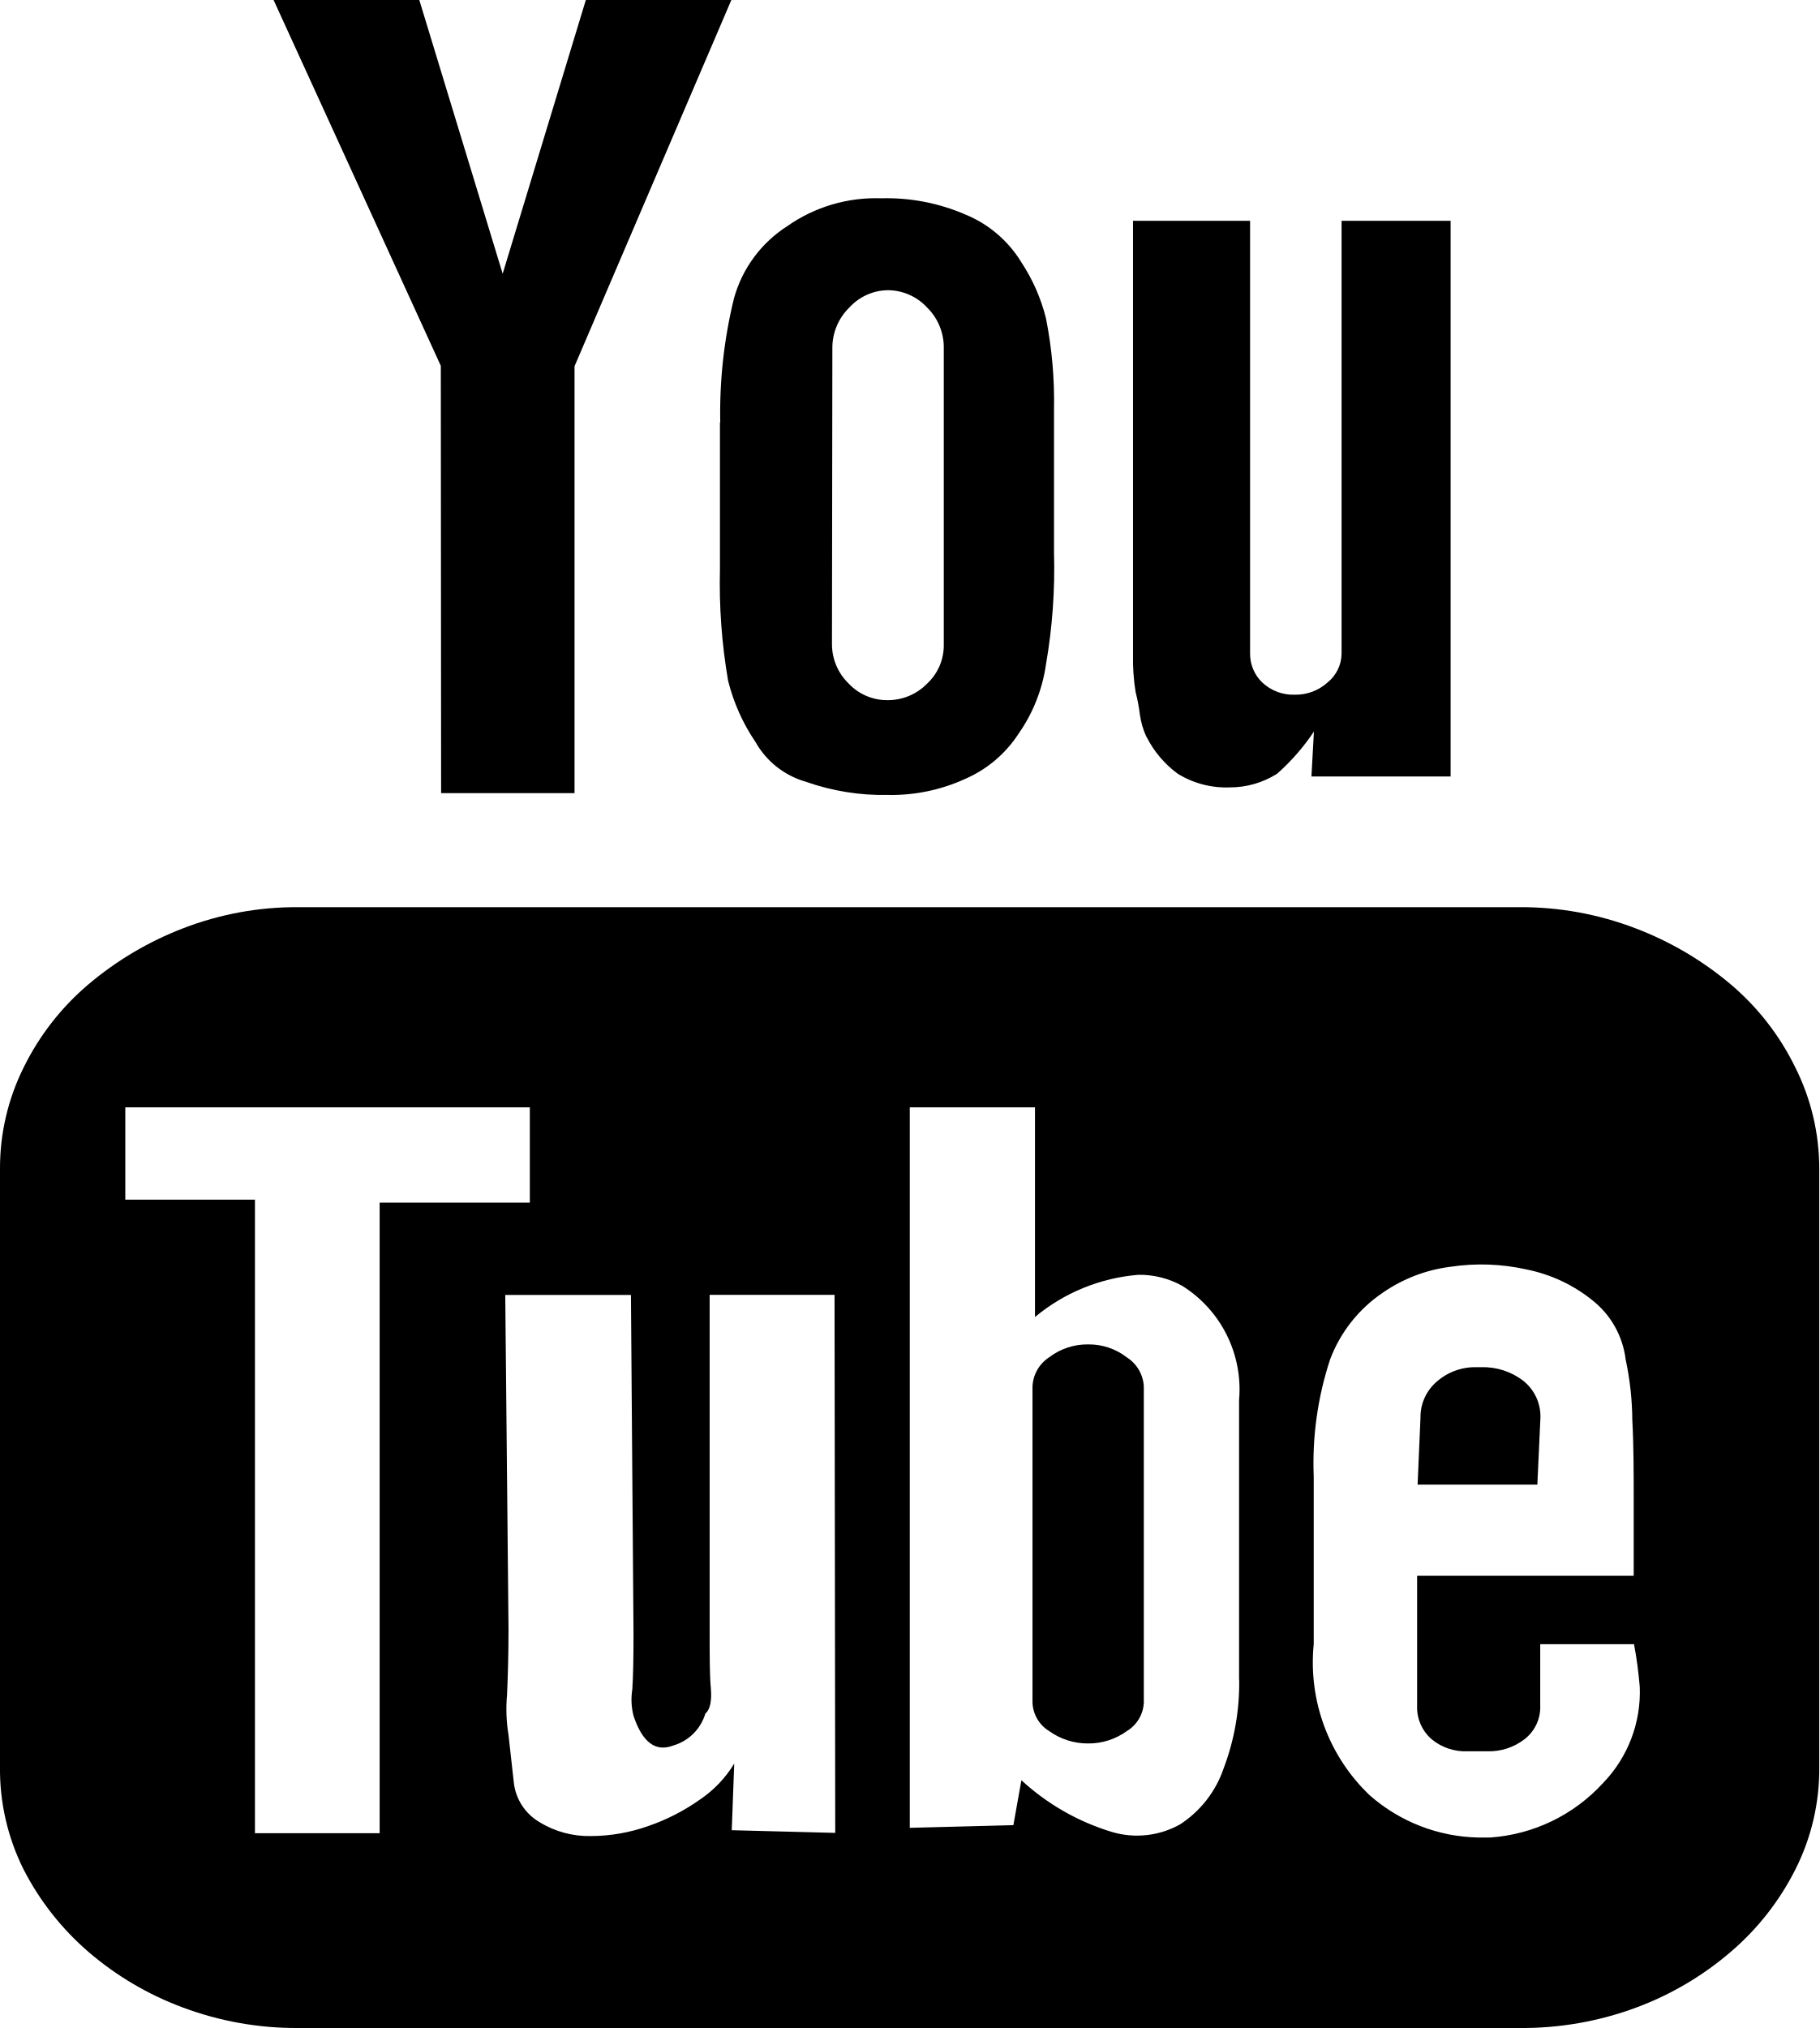
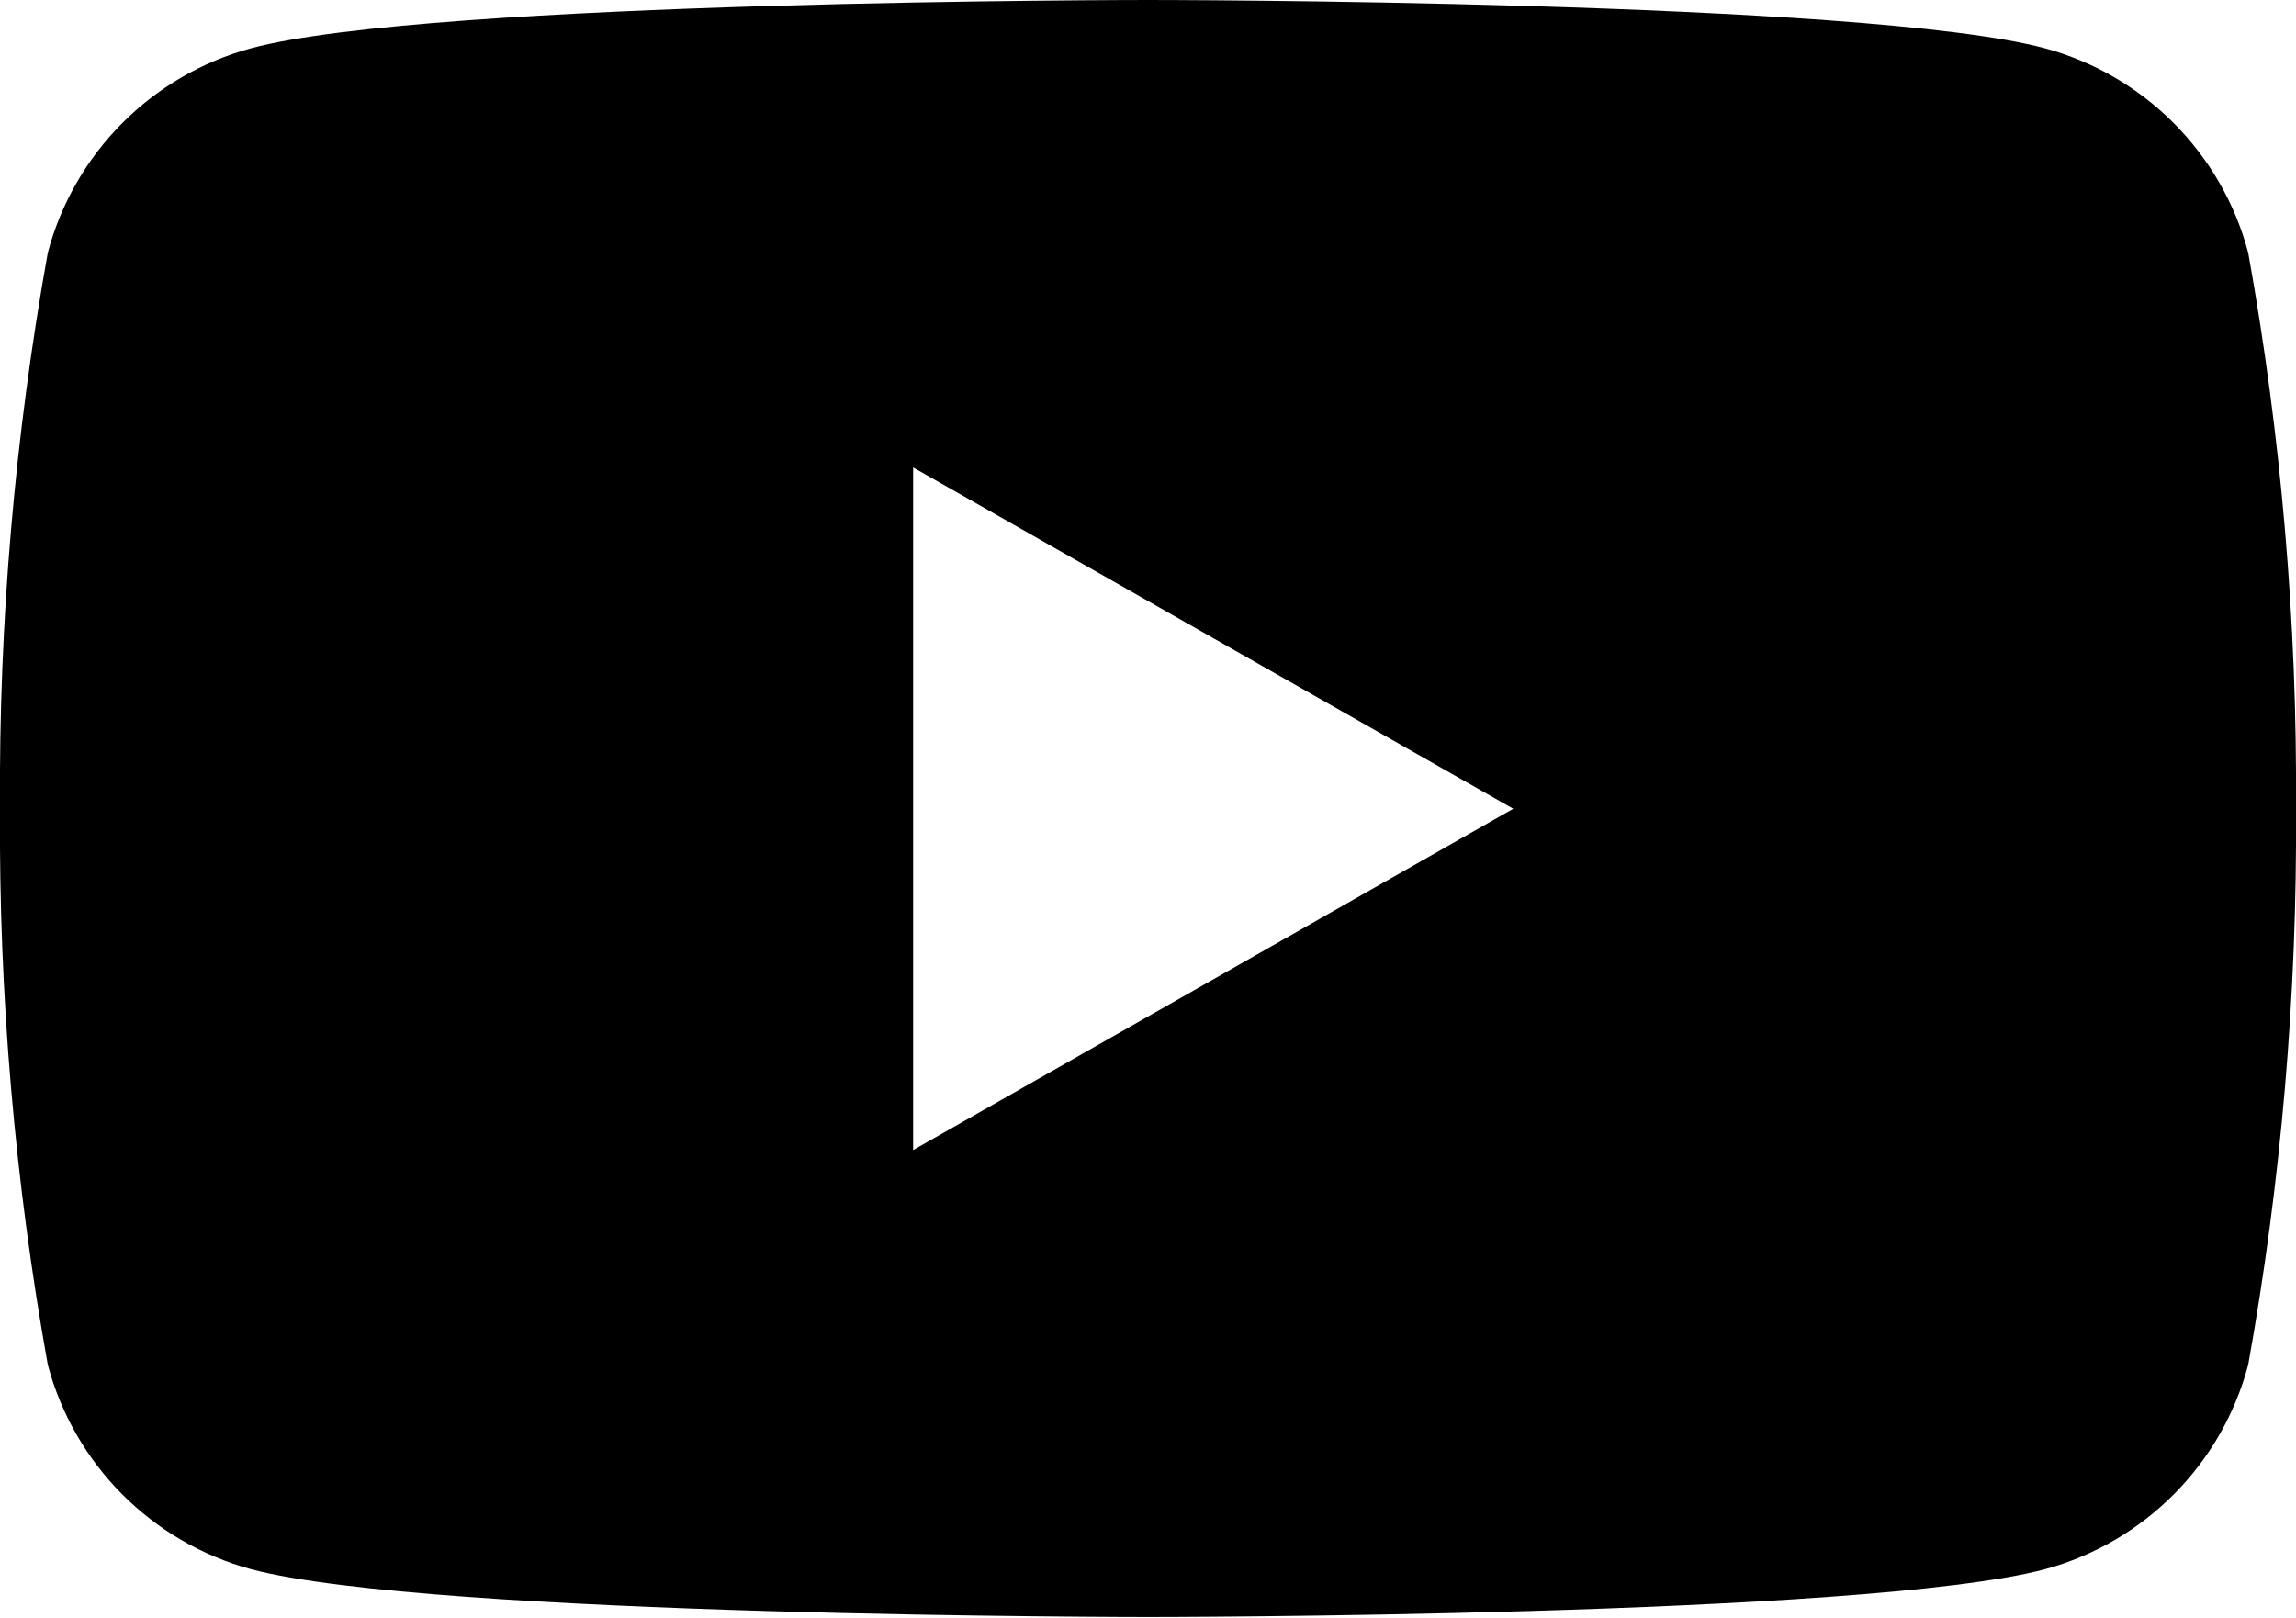
- <svg xmlns="http://www.w3.org/2000/svg" viewBox="0 0 18.353 20.455">
-   <path d="M19.323,11.788v6.03a2.246,2.246,0,0,1-.24,1.036,2.679,2.679,0,0,1-.653.833,3.137,3.137,0,0,1-.954.562,3.3,3.3,0,0,1-1.174.206H3.977a3.26,3.26,0,0,1-1.16-.206,3.117,3.117,0,0,1-.955-.562,2.765,2.765,0,0,1-.655-.833A2.259,2.259,0,0,1,.97,17.817v-6.03a2.277,2.277,0,0,1,.24-1.023,2.6,2.6,0,0,1,.655-.838,3.327,3.327,0,0,1,.955-.564,3.171,3.171,0,0,1,1.16-.212H16.3a3.226,3.226,0,0,1,1.166.212,3.32,3.32,0,0,1,.961.564,2.58,2.58,0,0,1,.653.838A2.276,2.276,0,0,1,19.323,11.788ZM4.8,18.49V12.13H6.315v-.961H2.234V12.1H3.542V18.49Zm.617-14.8L3.73,0H5.2l.841,2.761L6.88,0H8.348L6.766,3.694V8H5.42Zm3.972,9.37H8.129v3.4c0,.246,0,.437.012.568s-.01.219-.055.255a.477.477,0,0,1-.325.323c-.174.067-.31-.028-.4-.3a.648.648,0,0,1-.012-.267c.009-.143.012-.328.012-.558l-.026-3.42H6.067L6.1,16.431c0,.264-.007.486-.015.664A1.6,1.6,0,0,0,6.1,17.5c.017.148.034.3.053.475a.53.53,0,0,0,.262.405.952.952,0,0,0,.513.139,1.745,1.745,0,0,0,.579-.1,2.056,2.056,0,0,0,.521-.266,1.169,1.169,0,0,0,.349-.365l-.025.672,1.044.027ZM8.236,4.259a4.85,4.85,0,0,1,.138-1.248,1.264,1.264,0,0,1,.538-.73A1.554,1.554,0,0,1,9.86,2a2,2,0,0,1,.852.165,1.189,1.189,0,0,1,.562.481,1.826,1.826,0,0,1,.248.565,4.29,4.29,0,0,1,.081.921v1.44a5.663,5.663,0,0,1-.081,1.129,1.617,1.617,0,0,1-.277.7,1.221,1.221,0,0,1-.533.453,1.789,1.789,0,0,1-.785.164A2.339,2.339,0,0,1,9.1,7.885a.85.85,0,0,1-.508-.4,1.93,1.93,0,0,1-.277-.62,5.782,5.782,0,0,1-.082-1.126V4.259ZM9.363,6.5a.551.551,0,0,0,.166.392.534.534,0,0,0,.4.17.552.552,0,0,0,.392-.165.527.527,0,0,0,.17-.4V3.517a.564.564,0,0,0-.17-.417.542.542,0,0,0-.391-.173.534.534,0,0,0-.39.173.567.567,0,0,0-.173.417Zm4.107,10.441V14.122a1.233,1.233,0,0,0-.574-1.153.885.885,0,0,0-.441-.111,1.865,1.865,0,0,0-1.044.426V11.169H10.148v7.267l1.045-.027.081-.453a2.355,2.355,0,0,0,.914.522.888.888,0,0,0,.687-.077,1.093,1.093,0,0,0,.439-.564A2.418,2.418,0,0,0,13.471,16.939ZM11.948,13.56a.625.625,0,0,1,.39.131.371.371,0,0,1,.171.294v3.188a.354.354,0,0,1-.171.287.656.656,0,0,1-.39.125.665.665,0,0,1-.394-.125.352.352,0,0,1-.168-.287V13.984a.371.371,0,0,1,.168-.294A.635.635,0,0,1,11.948,13.56Zm.588-6.126a.8.8,0,0,1-.067-.228,1.707,1.707,0,0,0-.043-.226,2.1,2.1,0,0,1-.026-.373V2.227h1.181V6.594a.4.4,0,0,0,.122.289.457.457,0,0,0,.331.124.478.478,0,0,0,.329-.124.377.377,0,0,0,.141-.289V2.227h1.1V7.832H14.2l.025-.453a2.216,2.216,0,0,1-.371.425.892.892,0,0,1-.481.138.932.932,0,0,1-.522-.138A1.045,1.045,0,0,1,12.537,7.433Zm4.918,9.15h-.946V17.2a.409.409,0,0,1-.158.342.585.585,0,0,1-.376.122h-.2a.533.533,0,0,1-.362-.122.427.427,0,0,1-.146-.342V15.894h2.185v-.755c0-.283,0-.556-.014-.816a3.016,3.016,0,0,0-.067-.61.9.9,0,0,0-.338-.6,1.545,1.545,0,0,0-.658-.308,2.089,2.089,0,0,0-.771-.028,1.534,1.534,0,0,0-.681.26,1.413,1.413,0,0,0-.534.675,3.35,3.35,0,0,0-.165,1.181v1.691a1.851,1.851,0,0,0,.565,1.524,1.712,1.712,0,0,0,1.1.426H16a1.7,1.7,0,0,0,1.141-.549,1.32,1.32,0,0,0,.371-.974C17.5,16.88,17.484,16.737,17.454,16.583Zm-.975-1.61H15.271L15.3,14.3a.469.469,0,0,1,.165-.365.584.584,0,0,1,.4-.145h.055a.658.658,0,0,1,.418.138.458.458,0,0,1,.172.373Z" transform="translate(-0.97)" />
+ <svg xmlns="http://www.w3.org/2000/svg" width="24" height="16.91" viewBox="0 0 24 16.91">
+   <path id="youtube" d="M23.5,6.186A3.016,3.016,0,0,0,21.376,4.05C19.5,3.545,12,3.545,12,3.545s-7.505,0-9.377.505A3.017,3.017,0,0,0,.5,6.186,31.6,31.6,0,0,0,0,12a31.6,31.6,0,0,0,.5,5.814A3.016,3.016,0,0,0,2.624,19.95c1.871.5,9.376.5,9.376.5s7.505,0,9.377-.5A3.015,3.015,0,0,0,23.5,17.814,31.665,31.665,0,0,0,24,12,31.6,31.6,0,0,0,23.5,6.186ZM9.545,15.568V8.432L15.818,12Z" transform="translate(0 -3.545)" fill="currentColor" />
</svg>
